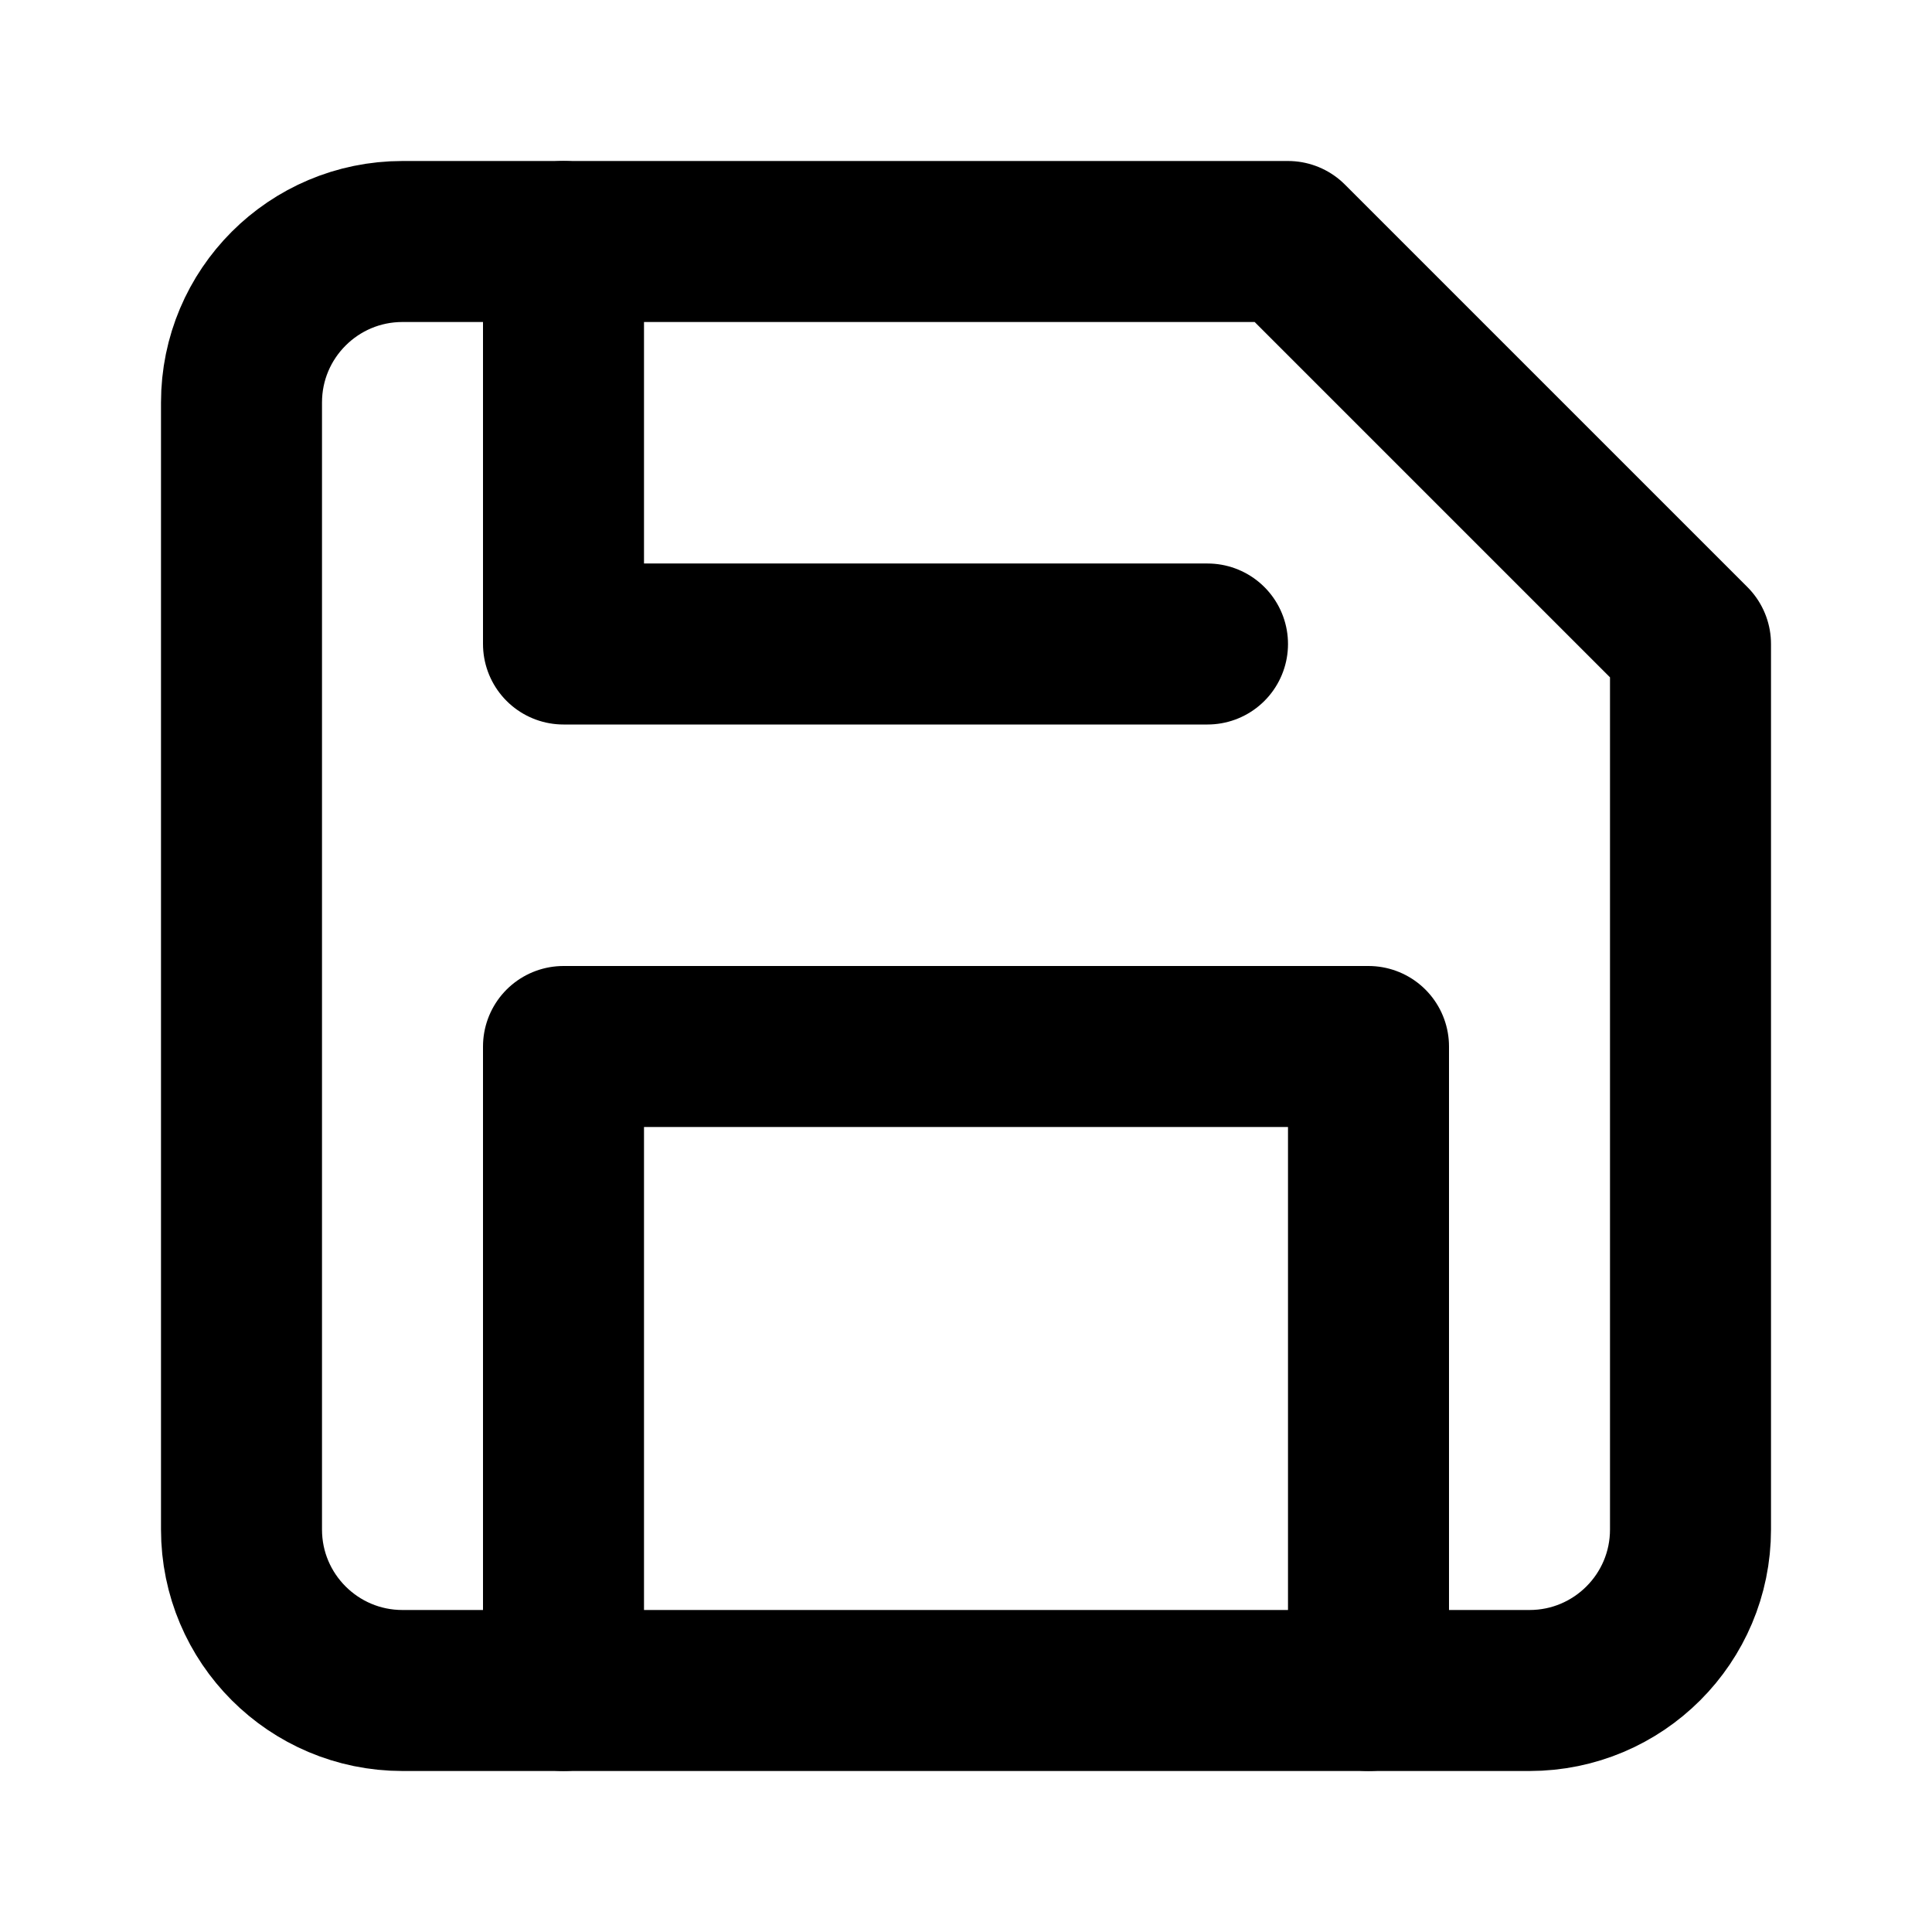
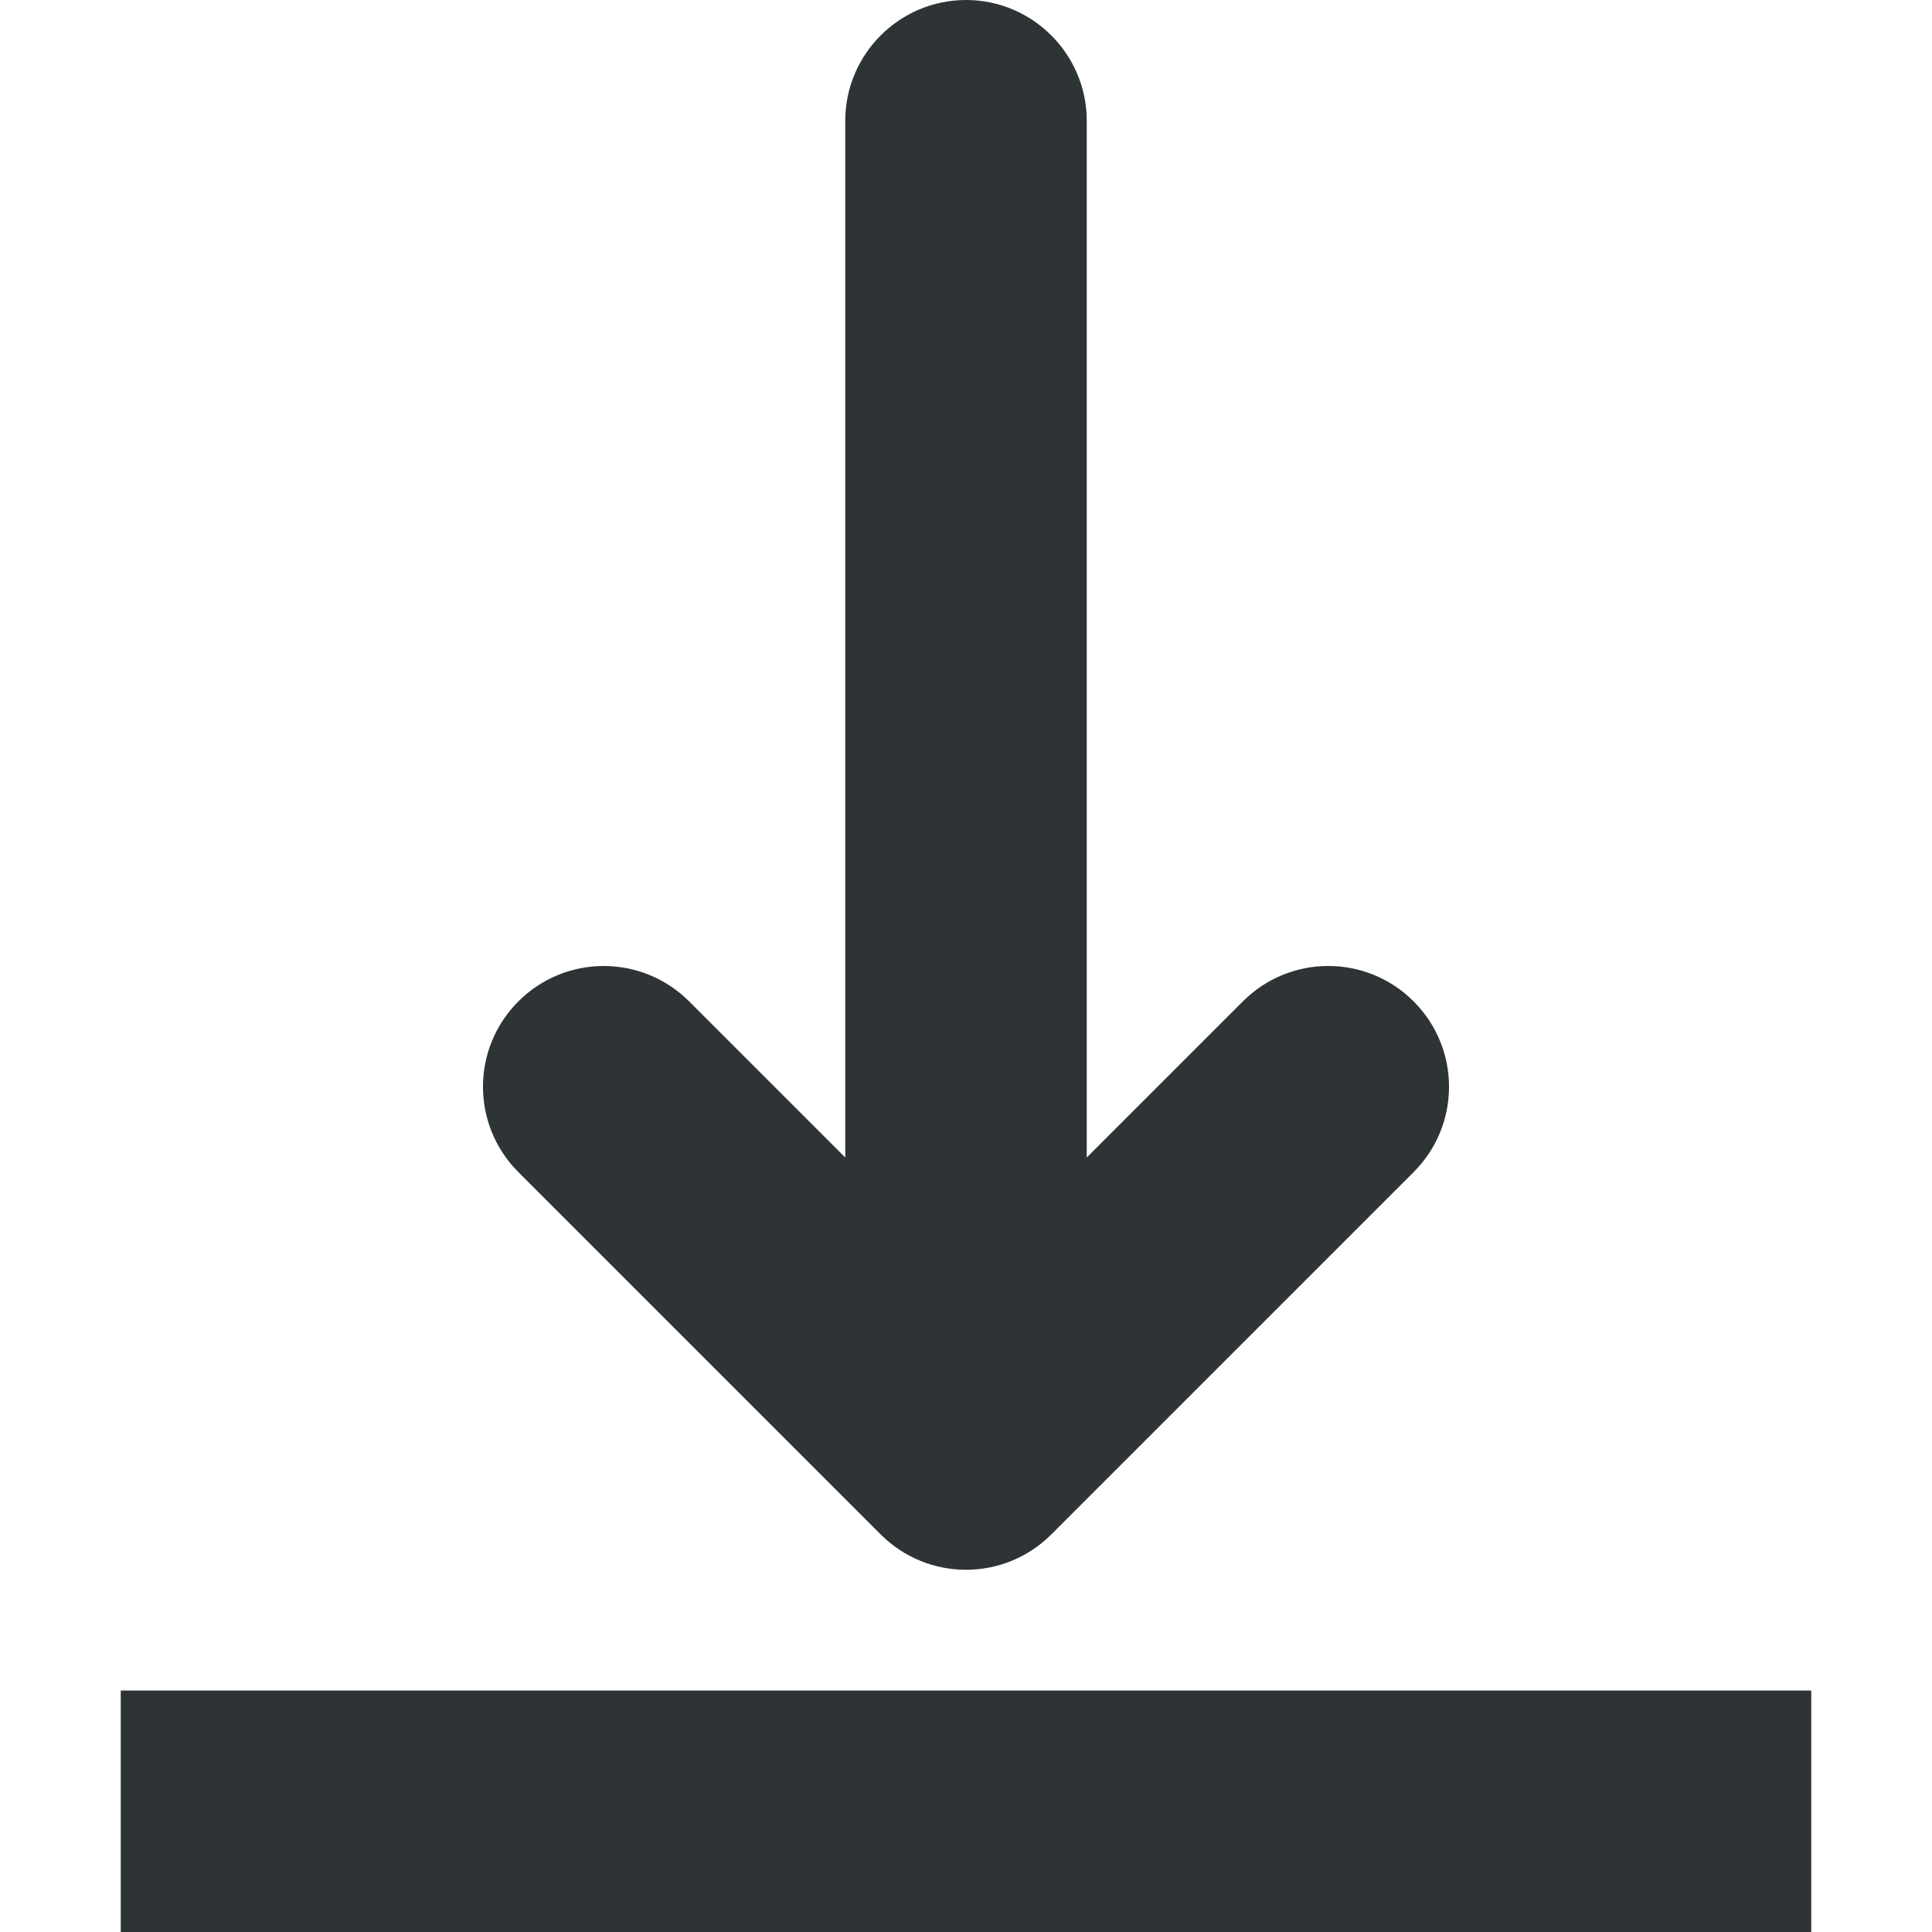
- <svg xmlns="http://www.w3.org/2000/svg" viewBox="0 0 24 24" fill="none" stroke="black" stroke-width="2" stroke-linecap="round" stroke-linejoin="round">
-   <path d="M19 21H5a2 2 0 0 1-2-2V5a2 2 0 0 1 2-2h11l5 5v11a2 2 0 0 1-2 2z" />
-   <polyline points="17 21 17 13 7 13 7 21" />
-   <polyline points="7 3 7 8 15 8" />
+ <svg xmlns="http://www.w3.org/2000/svg" height="16px" viewBox="0 0 16 16" width="16px">
+   <path d="m 8 0 c -0.551 0 -1 0.449 -1 1 v 8.586 l -1.293 -1.293 c -0.188 -0.188 -0.441 -0.293 -0.707 -0.293 s -0.52 0.105 -0.707 0.293 c -0.391 0.391 -0.391 1.023 0 1.414 l 3 3 c 0.391 0.391 1.023 0.391 1.414 0 l 3 -3 c 0.391 -0.391 0.391 -1.023 0 -1.414 s -1.023 -0.391 -1.414 0 l -1.293 1.293 v -8.586 c 0 -0.551 -0.449 -1 -1 -1 z m -7 14 v 2 h 14 v -2 z m 0 0" fill="#2e3436" />
</svg>
